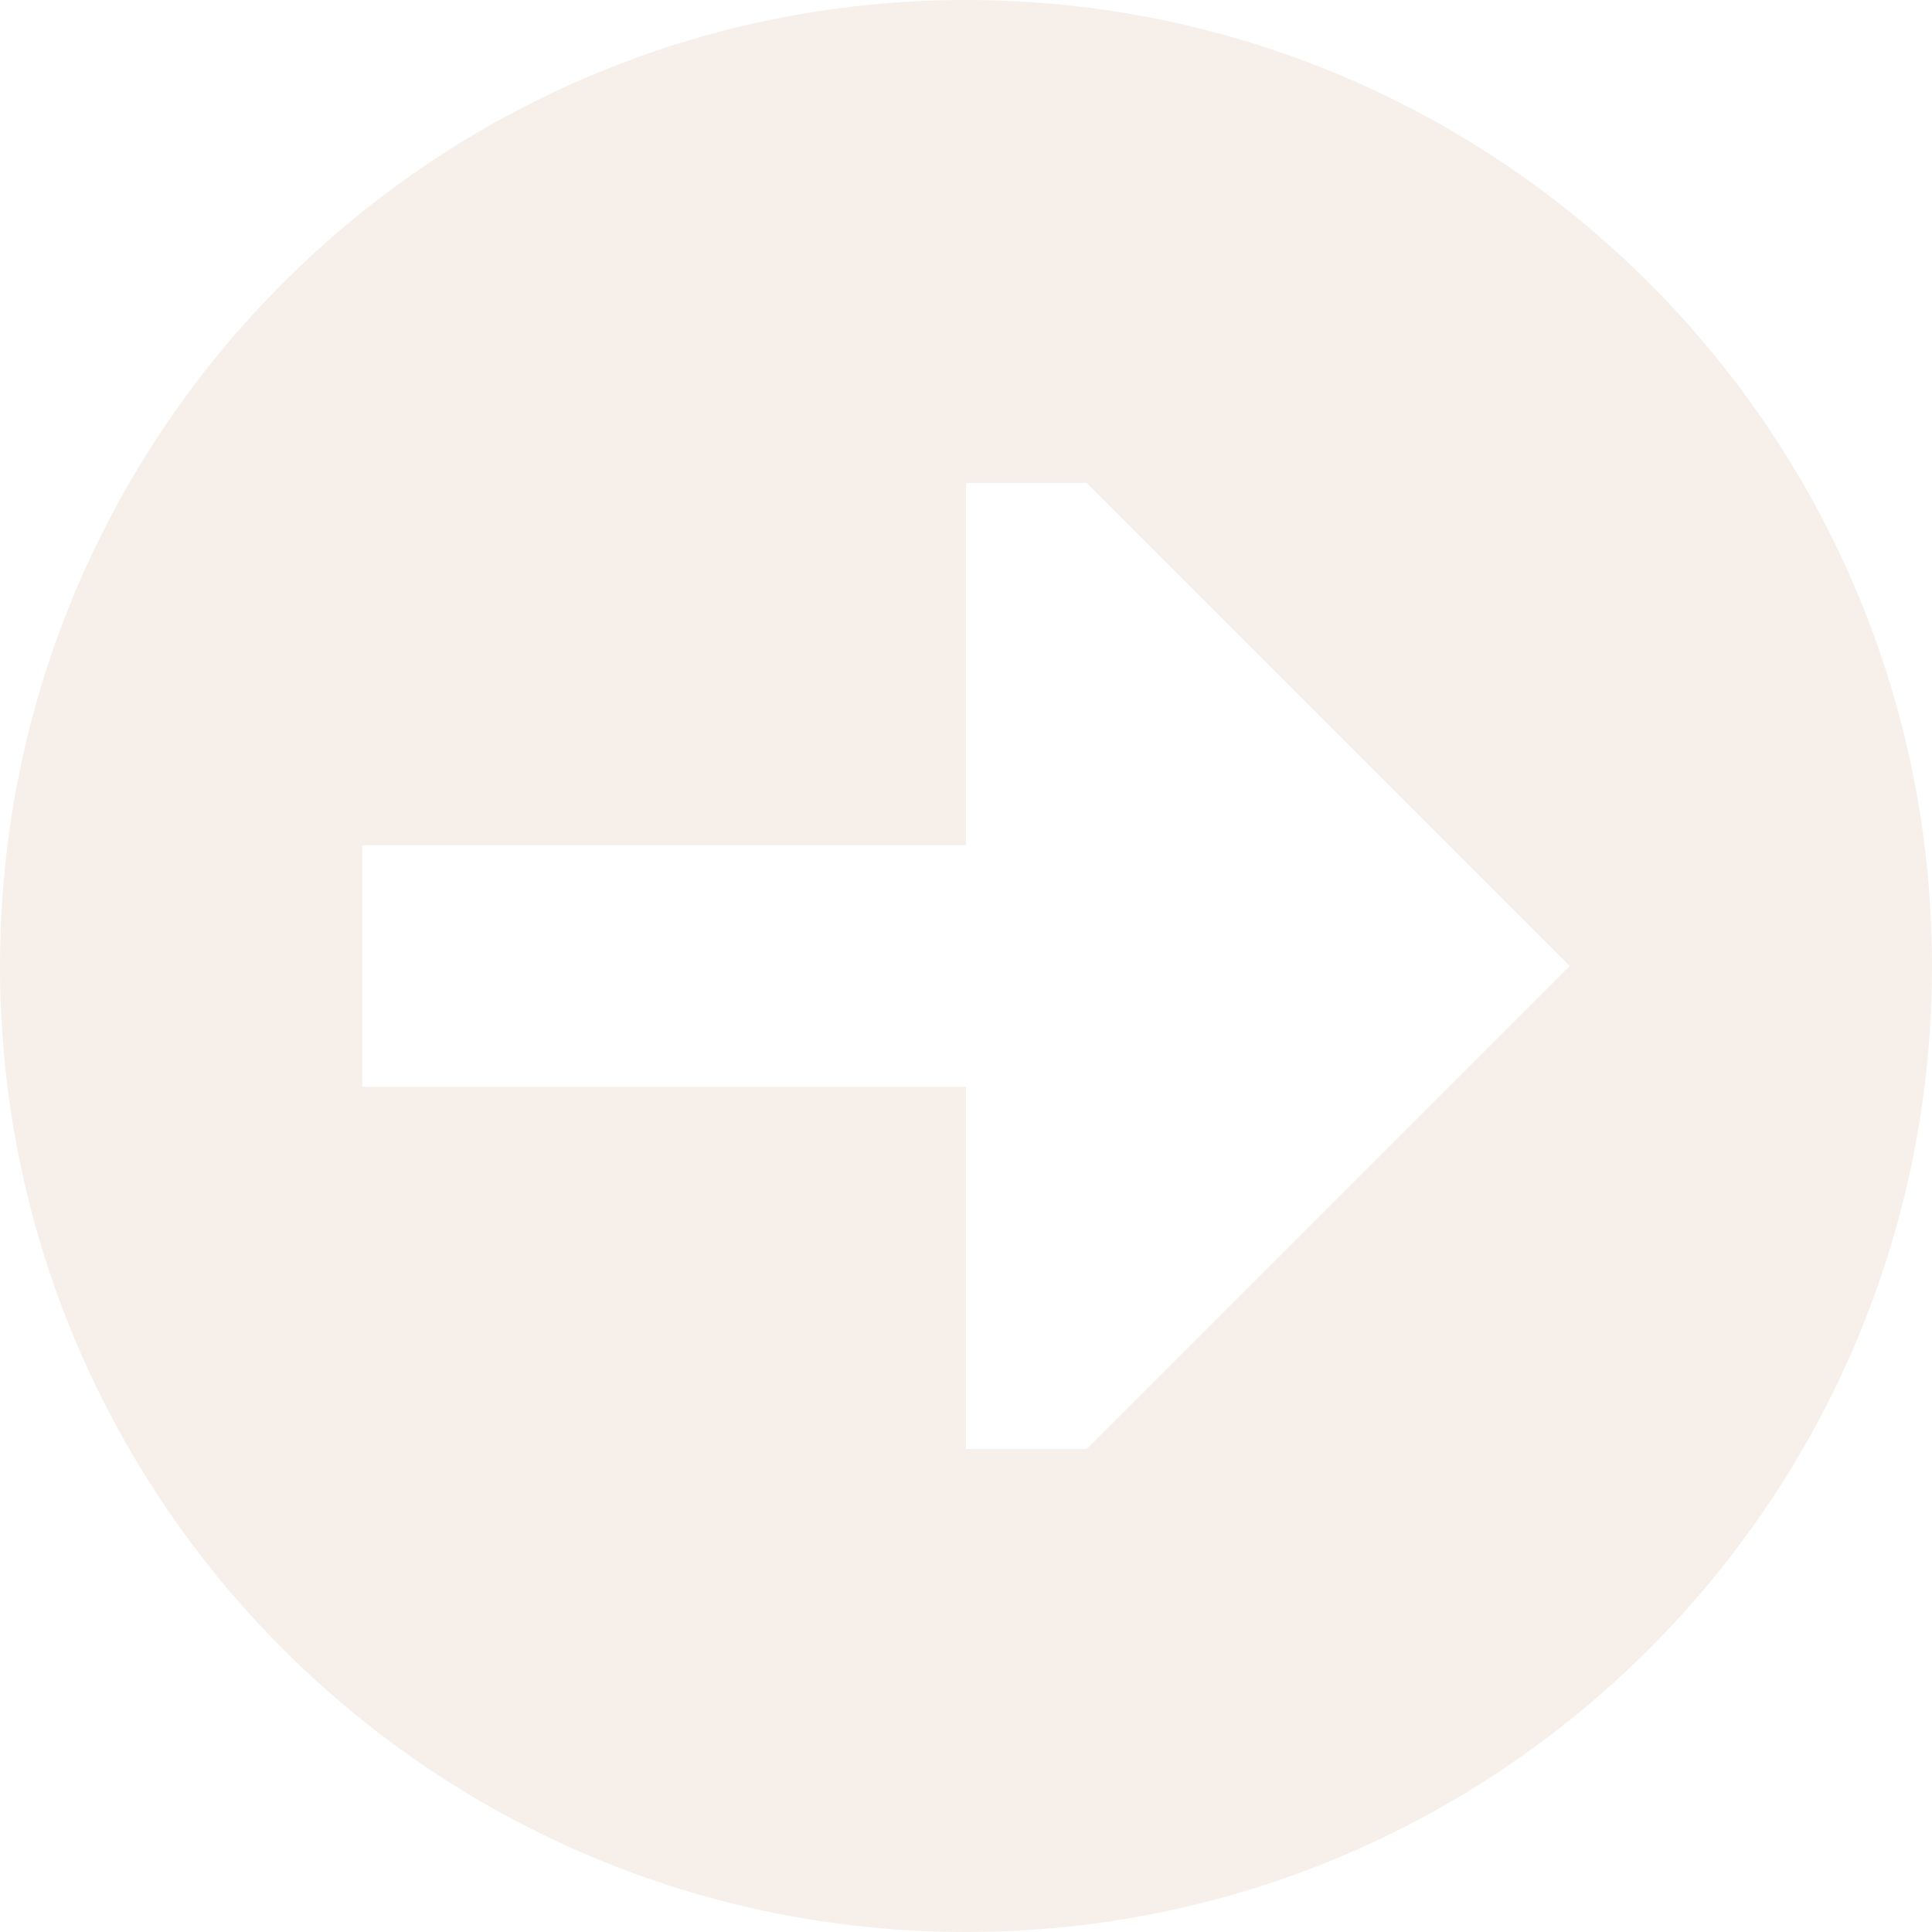
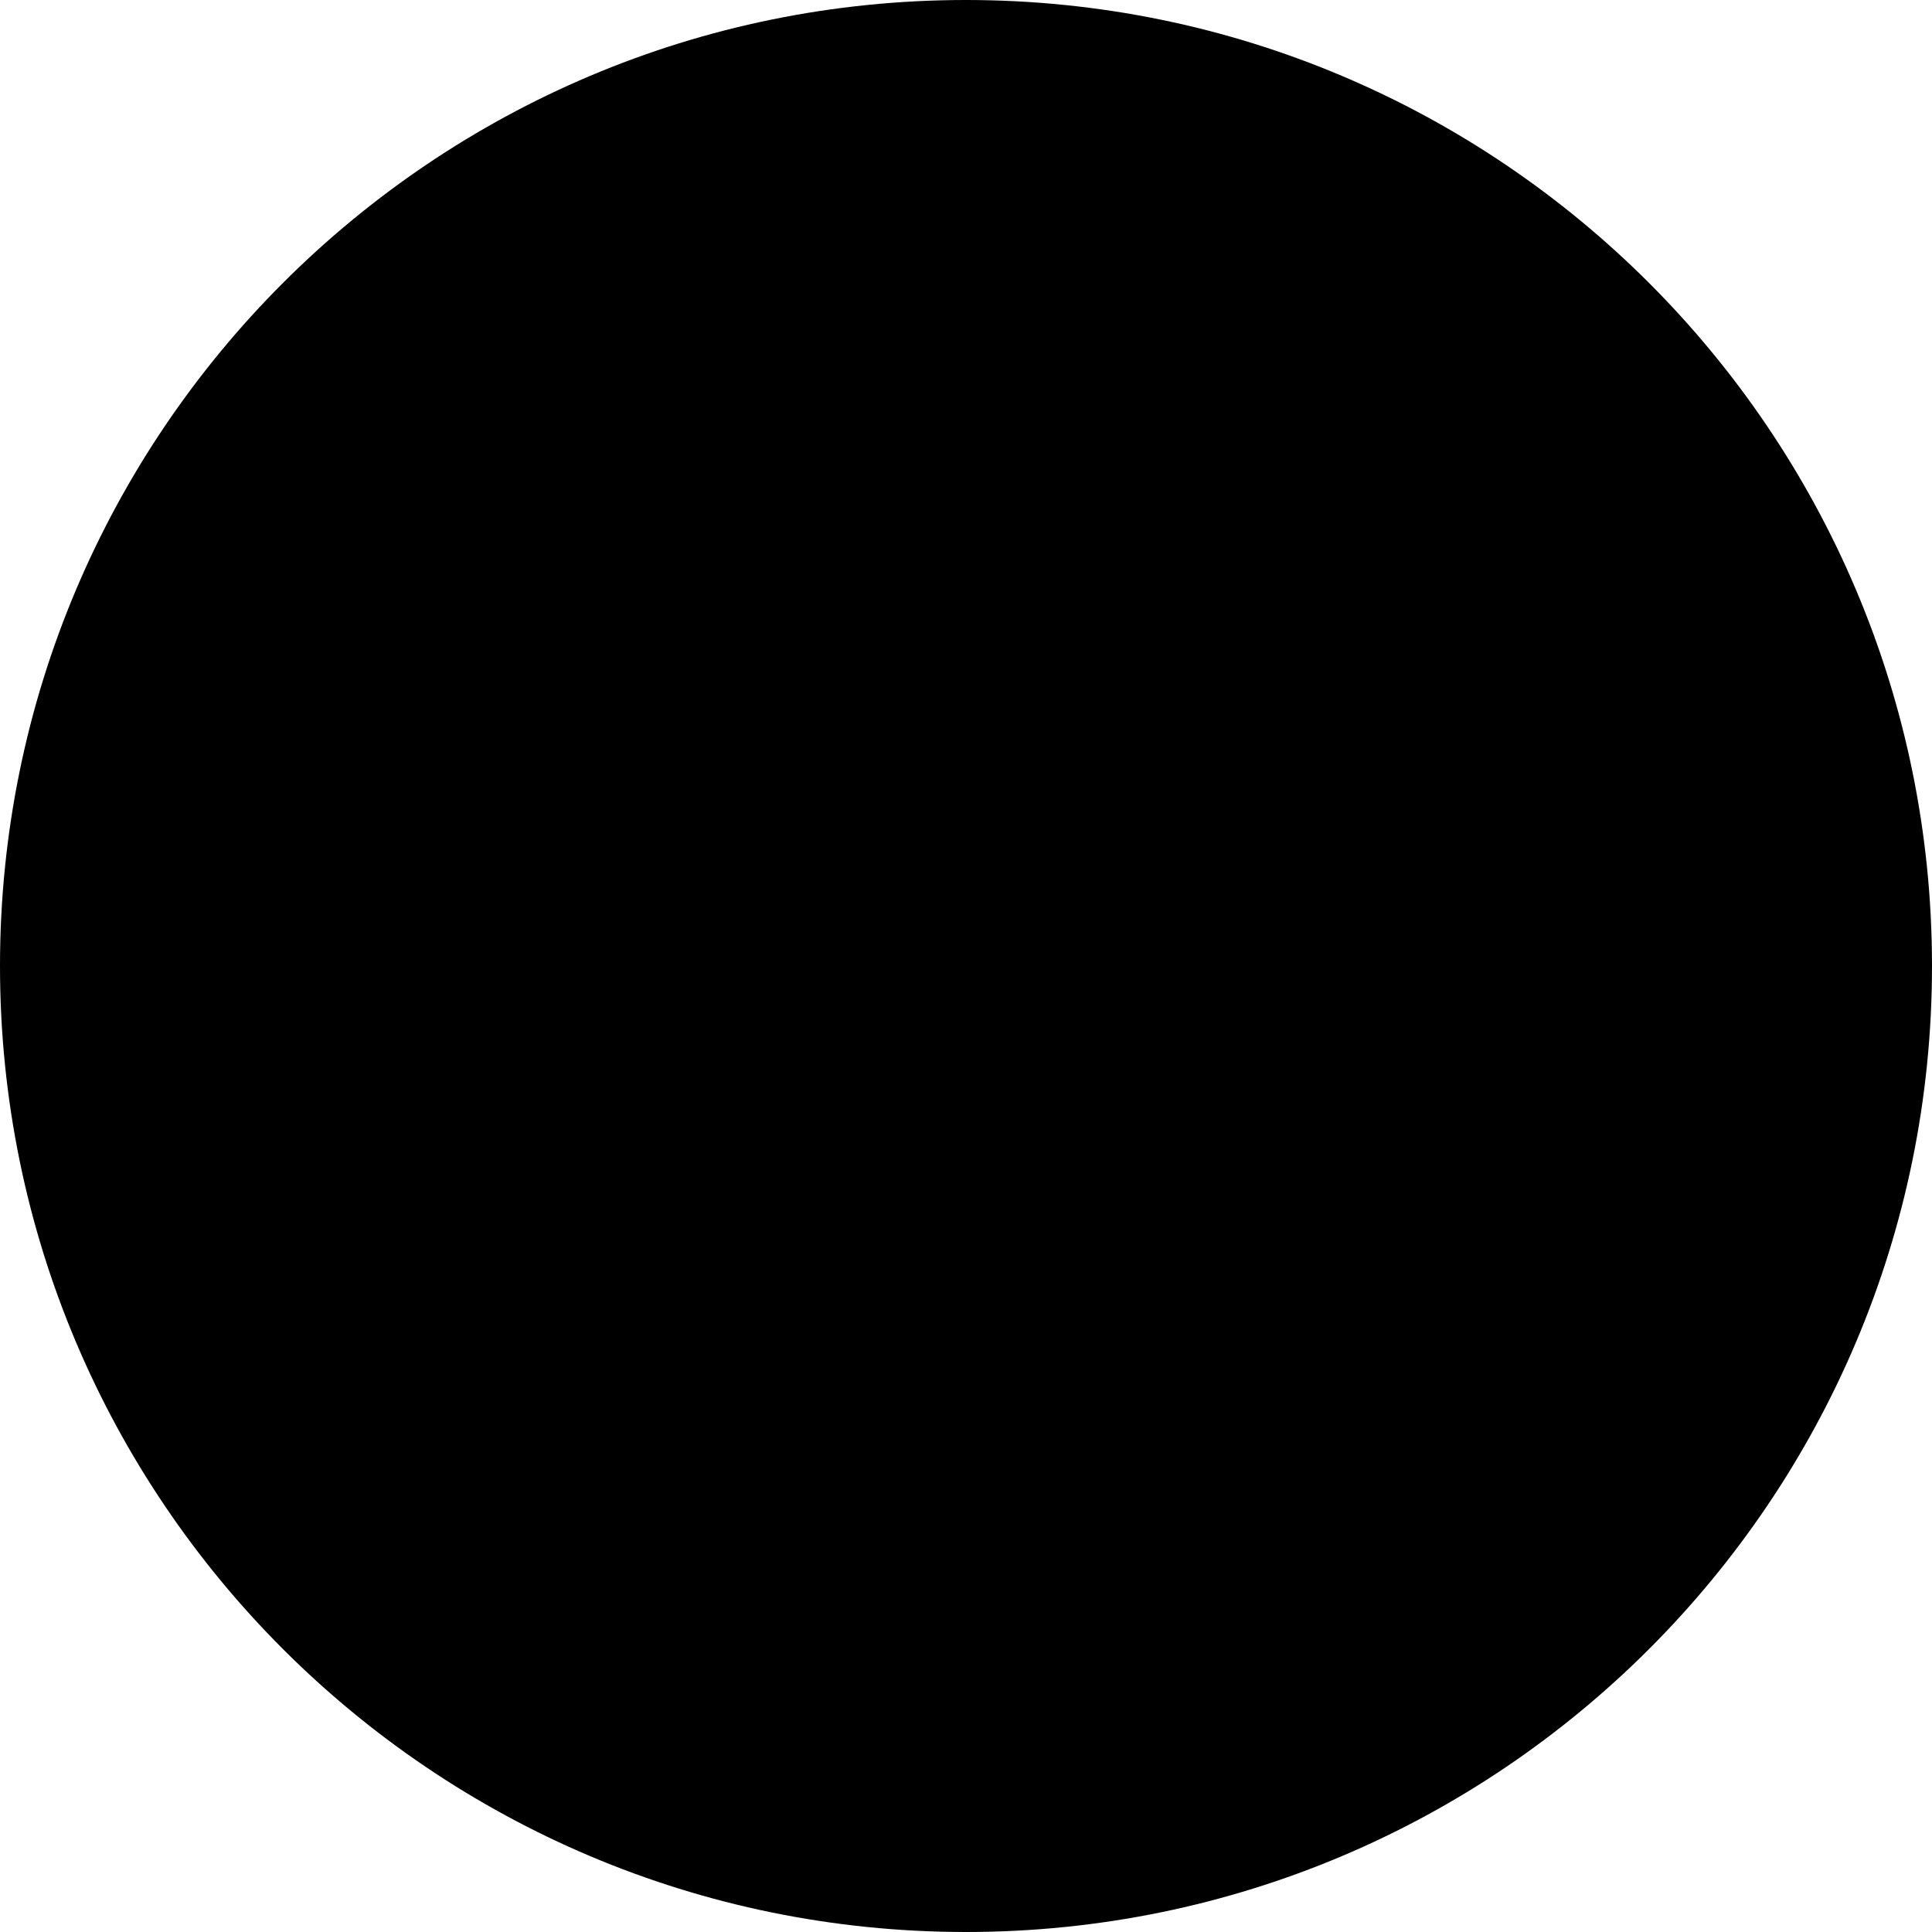
- <svg xmlns="http://www.w3.org/2000/svg" width="16" height="16" viewBox="0 0 16 16" fill="none">
+ <svg xmlns="http://www.w3.org/2000/svg" width="16" height="16" viewBox="0 0 16 16" class="h-4 w-4" fill="currentColor">
  <g id="Chunk/ArrowRight Circle">
-     <path id="Icon" fill-rule="evenodd" clip-rule="evenodd" d="M16 8C16 3.582 12.418 -1.93129e-07 8 0C3.582 1.93129e-07 -1.93129e-07 3.582 0 8C1.93129e-07 12.418 3.582 16 8 16C12.418 16 16 12.418 16 8ZM8 4V7H3V9H8V12H9L13 8L9 4H8Z" fill="#F7F0EA" />
+     <path id="Icon" fillRule="evenodd" clipRule="evenodd" d="M16 8C16 3.582 12.418 -1.93129e-07 8 0C3.582 1.93129e-07 -1.93129e-07 3.582 0 8C1.93129e-07 12.418 3.582 16 8 16C12.418 16 16 12.418 16 8ZM8 4V7H3V9H8V12H9L13 8L9 4H8Z" fill="inherit" />
  </g>
</svg>
